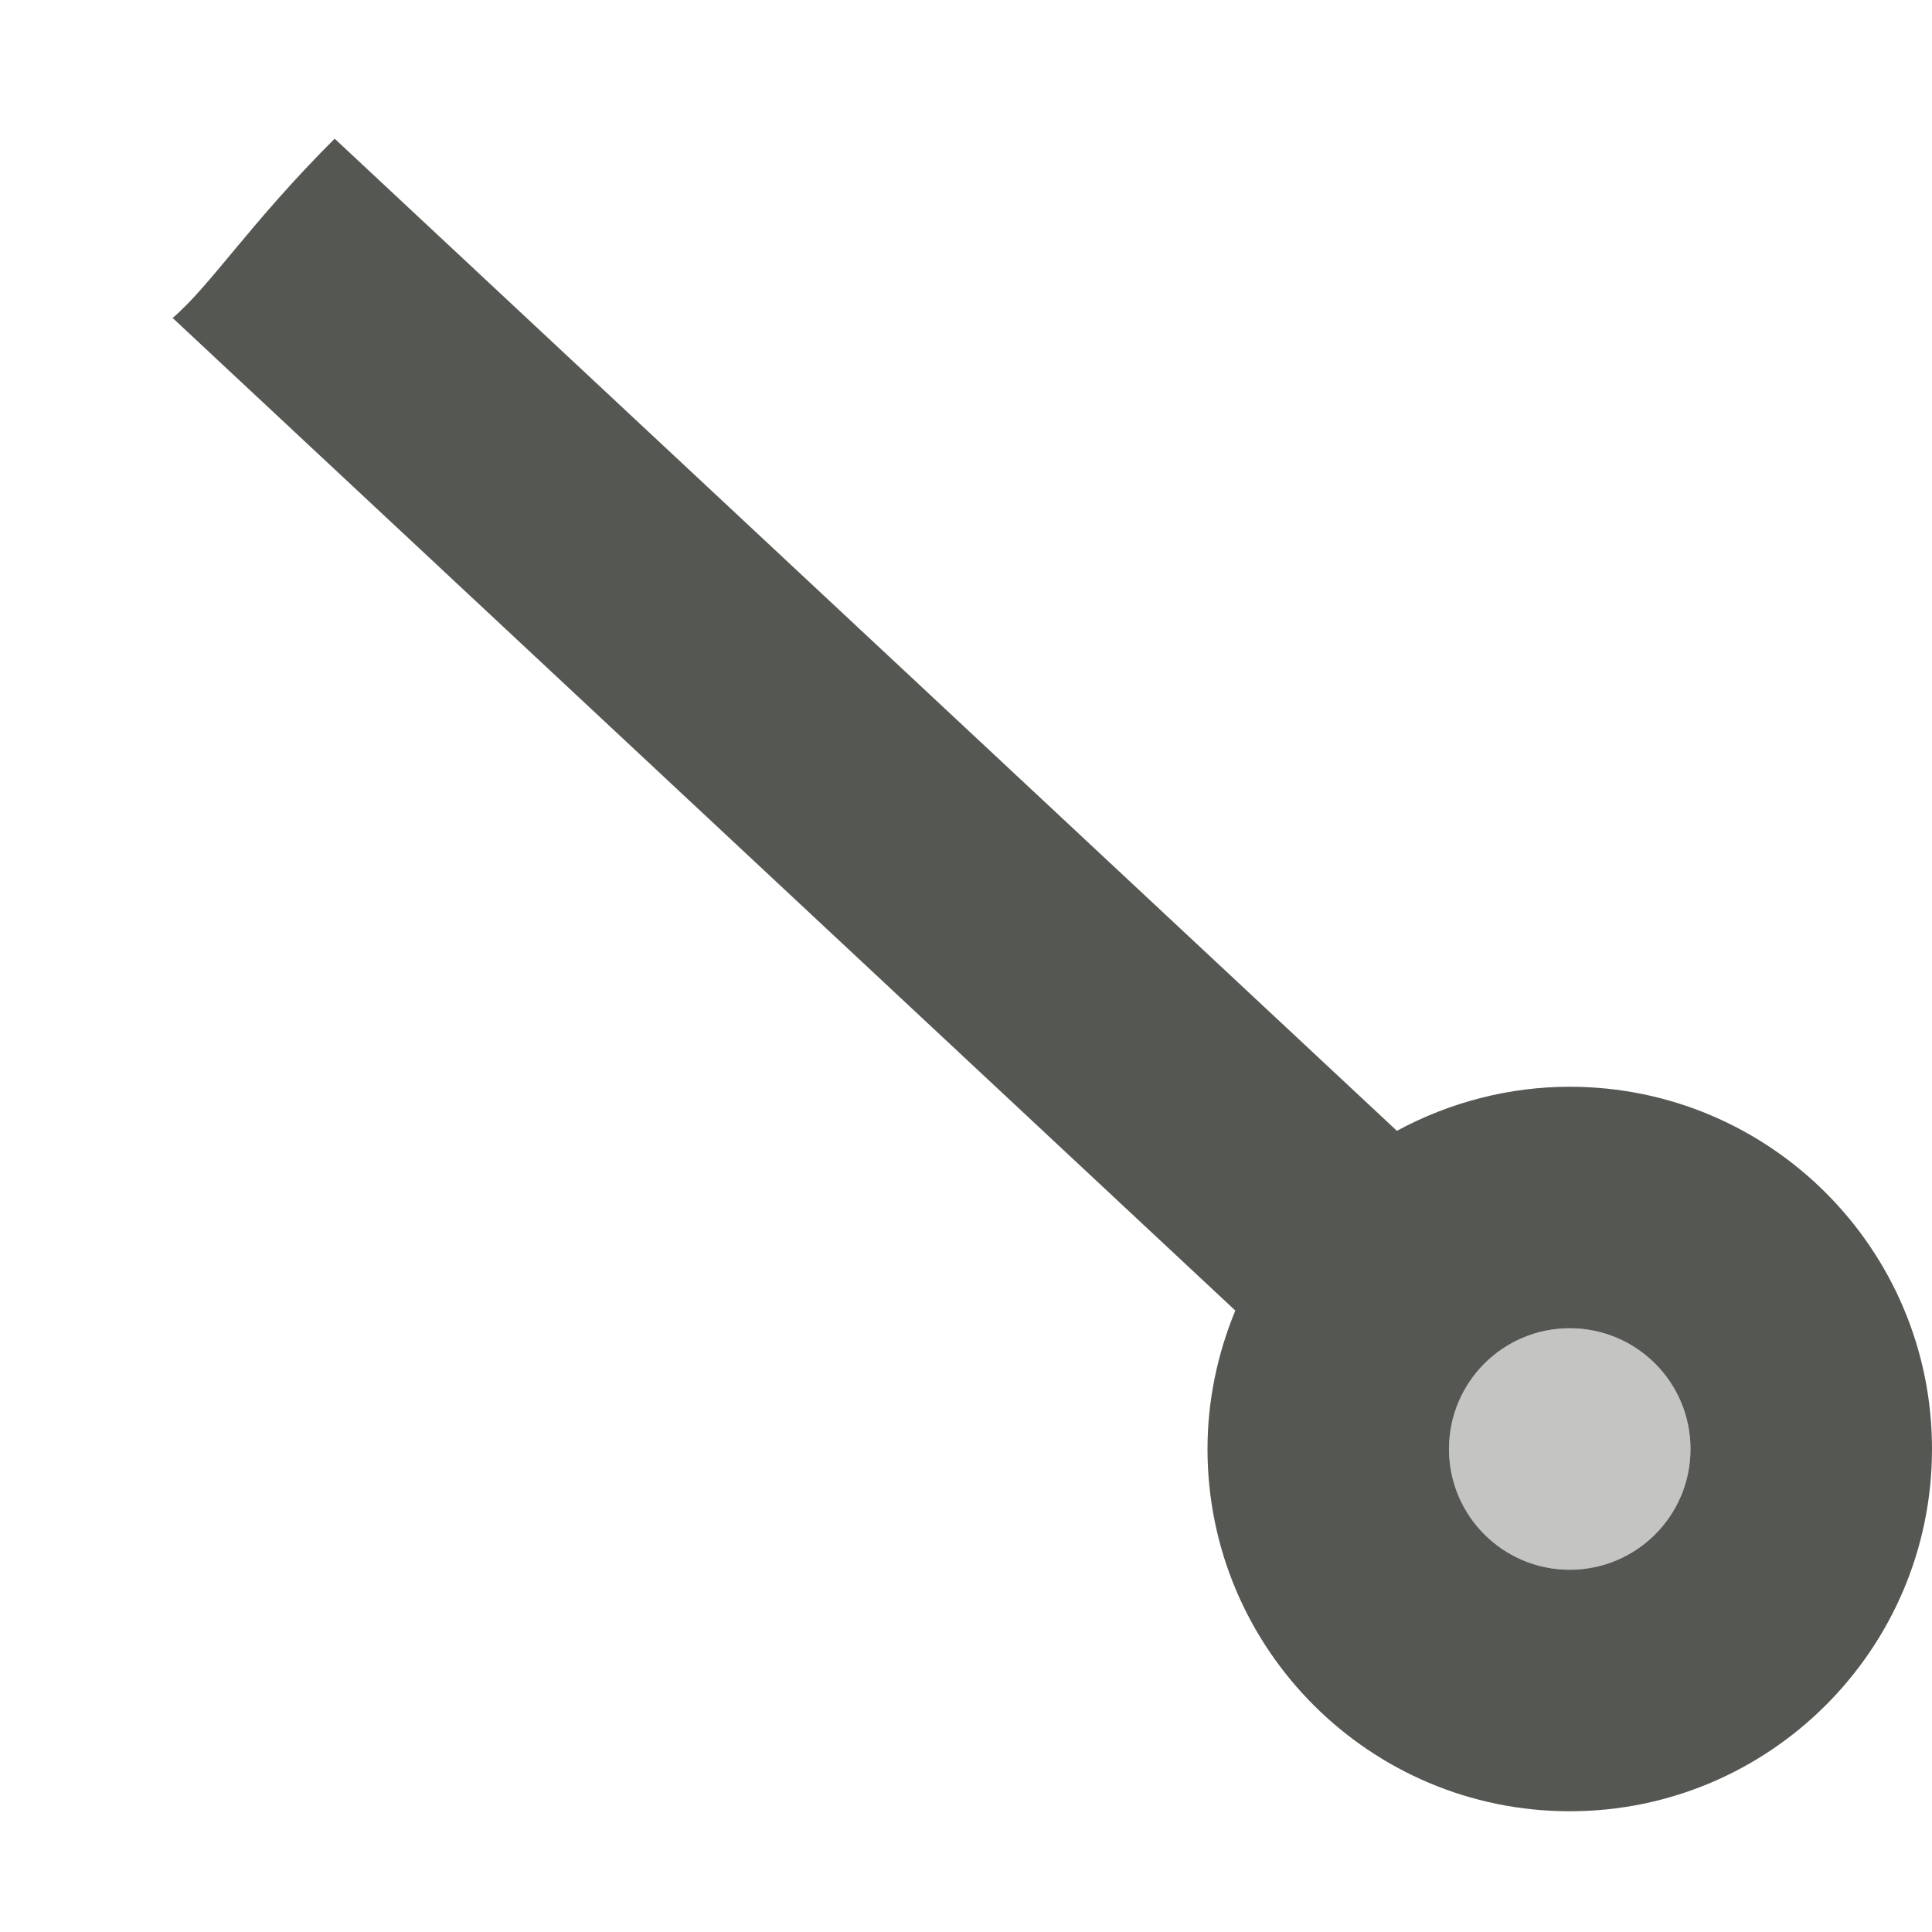
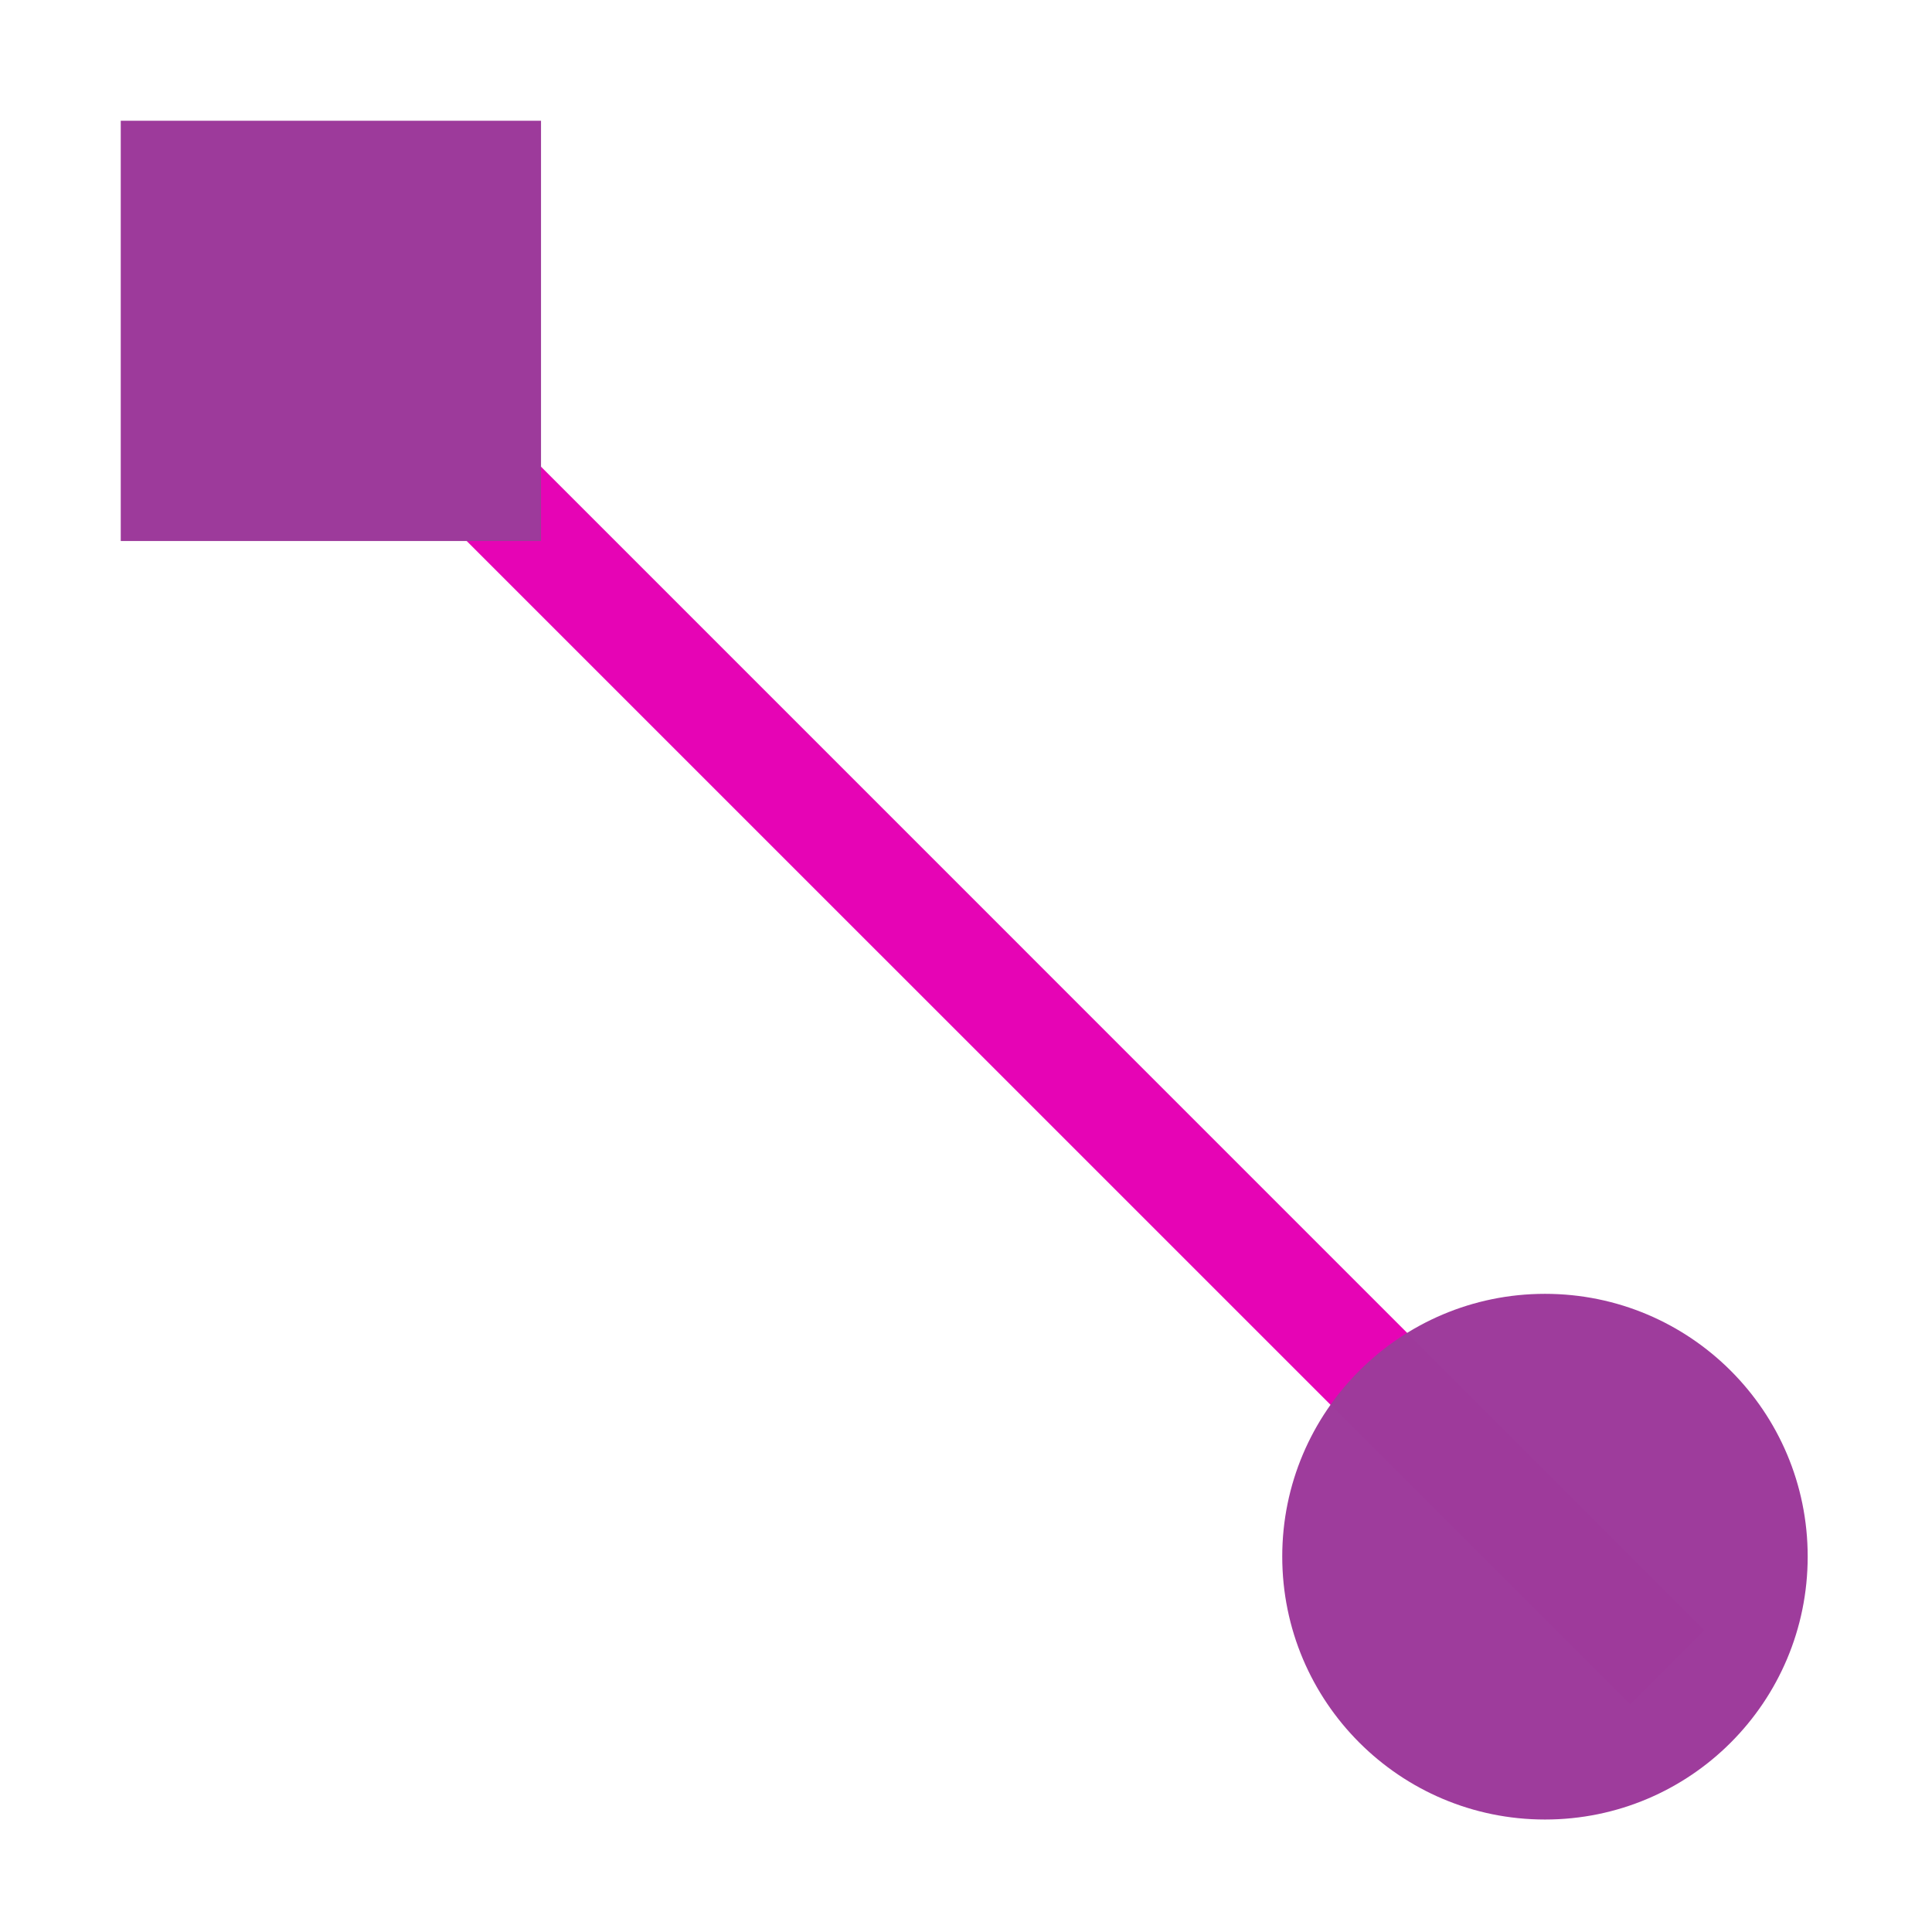
<svg xmlns="http://www.w3.org/2000/svg" xmlns:xlink="http://www.w3.org/1999/xlink" width="32px" height="32px" viewBox="0 0 32 32" version="1.1">
  <defs>
    <filter id="alpha" filterUnits="objectBoundingBox" x="0%" y="0%" width="100%" height="100%">
      <feColorMatrix type="matrix" in="SourceGraphic" values="0 0 0 0 1 0 0 0 0 1 0 0 0 0 1 0 0 0 1 0" />
    </filter>
    <mask id="mask0">
      <g filter="url(#alpha)">
-         <rect x="0" y="0" width="32" height="32" style="fill:rgb(0%,0%,0%);fill-opacity:0.35;stroke:none;" />
+         <rect x="0" y="0" width="32" height="32" style="fill:rgb(0%,0%,0%);fill-opacity:0.99;stroke:none;" />
      </g>
    </mask>
    <clipPath id="clip1">
      <rect x="0" y="0" width="32" height="32" />
    </clipPath>
    <g id="surface5" clip-path="url(#clip1)">
-       <path style=" stroke:none;fill-rule:nonzero;fill:rgb(33.333%,34.118%,32.549%);fill-opacity:1;" d="M 26 22 C 24.895 22 24 22.895 24 24 C 24 25.105 24.895 26 26 26 C 27.105 26 28 25.105 28 24 C 28 22.895 27.105 22 26 22 Z M 26 22 " />
+       <path style=" stroke:none;fill-rule:nonzero;fill:rgb(90.196%,0.784%,70.588%);fill-opacity:1;" d="M 4.848 3.617 L 28.23 27 L 27 28.23 L 3.617 4.848 Z M 4.848 3.617 " />
+     </g>
+     <mask id="mask1">
+       <g filter="url(#alpha)">
+         <rect x="0" y="0" width="32" height="32" style="fill:rgb(0%,0%,0%);fill-opacity:0.99;stroke:none;" />
+       </g>
+     </mask>
+     <clipPath id="clip2">
+       <rect x="0" y="0" width="32" height="32" />
+     </clipPath>
+     <g id="surface8" clip-path="url(#clip2)">
+       <path style=" stroke:none;fill-rule:nonzero;fill:rgb(61.569%,22.745%,60.784%);fill-opacity:1;" d="M 21.238 25.781 C 21.238 28.188 23.188 30.137 25.59 30.137 C 27.996 30.137 29.941 28.188 29.941 25.781 C 29.941 23.379 27.996 21.43 25.59 21.43 C 23.188 21.43 21.238 23.379 21.238 25.781 Z M 21.238 25.781 " />
    </g>
  </defs>
  <g id="surface1">
    <use xlink:href="#surface5" mask="url(#mask0)" />
-     <path style=" stroke:none;fill-rule:nonzero;fill:rgb(33.333%,34.118%,32.549%);fill-opacity:1;" d="M 5.543 2.297 C 4.113 3.727 3.5 4.719 2.848 5.277 C 2.852 5.273 2.859 5.273 2.863 5.27 L 20.461 21.707 C 20.16 22.434 20 23.211 20 24 C 20 27.312 22.688 30 26 30 C 29.312 30 32 27.312 32 24 C 32 20.688 29.312 18 26 18 C 25 18 24.016 18.254 23.137 18.73 Z M 26 22 C 27.105 22 28 22.895 28 24 C 28 25.105 27.105 26 26 26 C 24.895 26 24 25.105 24 24 C 24 22.895 24.895 22 26 22 Z M 26 22 " />
+     <use xlink:href="#surface8" mask="url(#mask1)" />
+     <path style=" stroke:none;fill-rule:nonzero;fill:rgb(61.569%,22.745%,60.784%);fill-opacity:1;" d="M 2 2 L 8.961 2 L 8.961 8.961 L 2 8.961 Z M 2 2 " />
  </g>
</svg>
